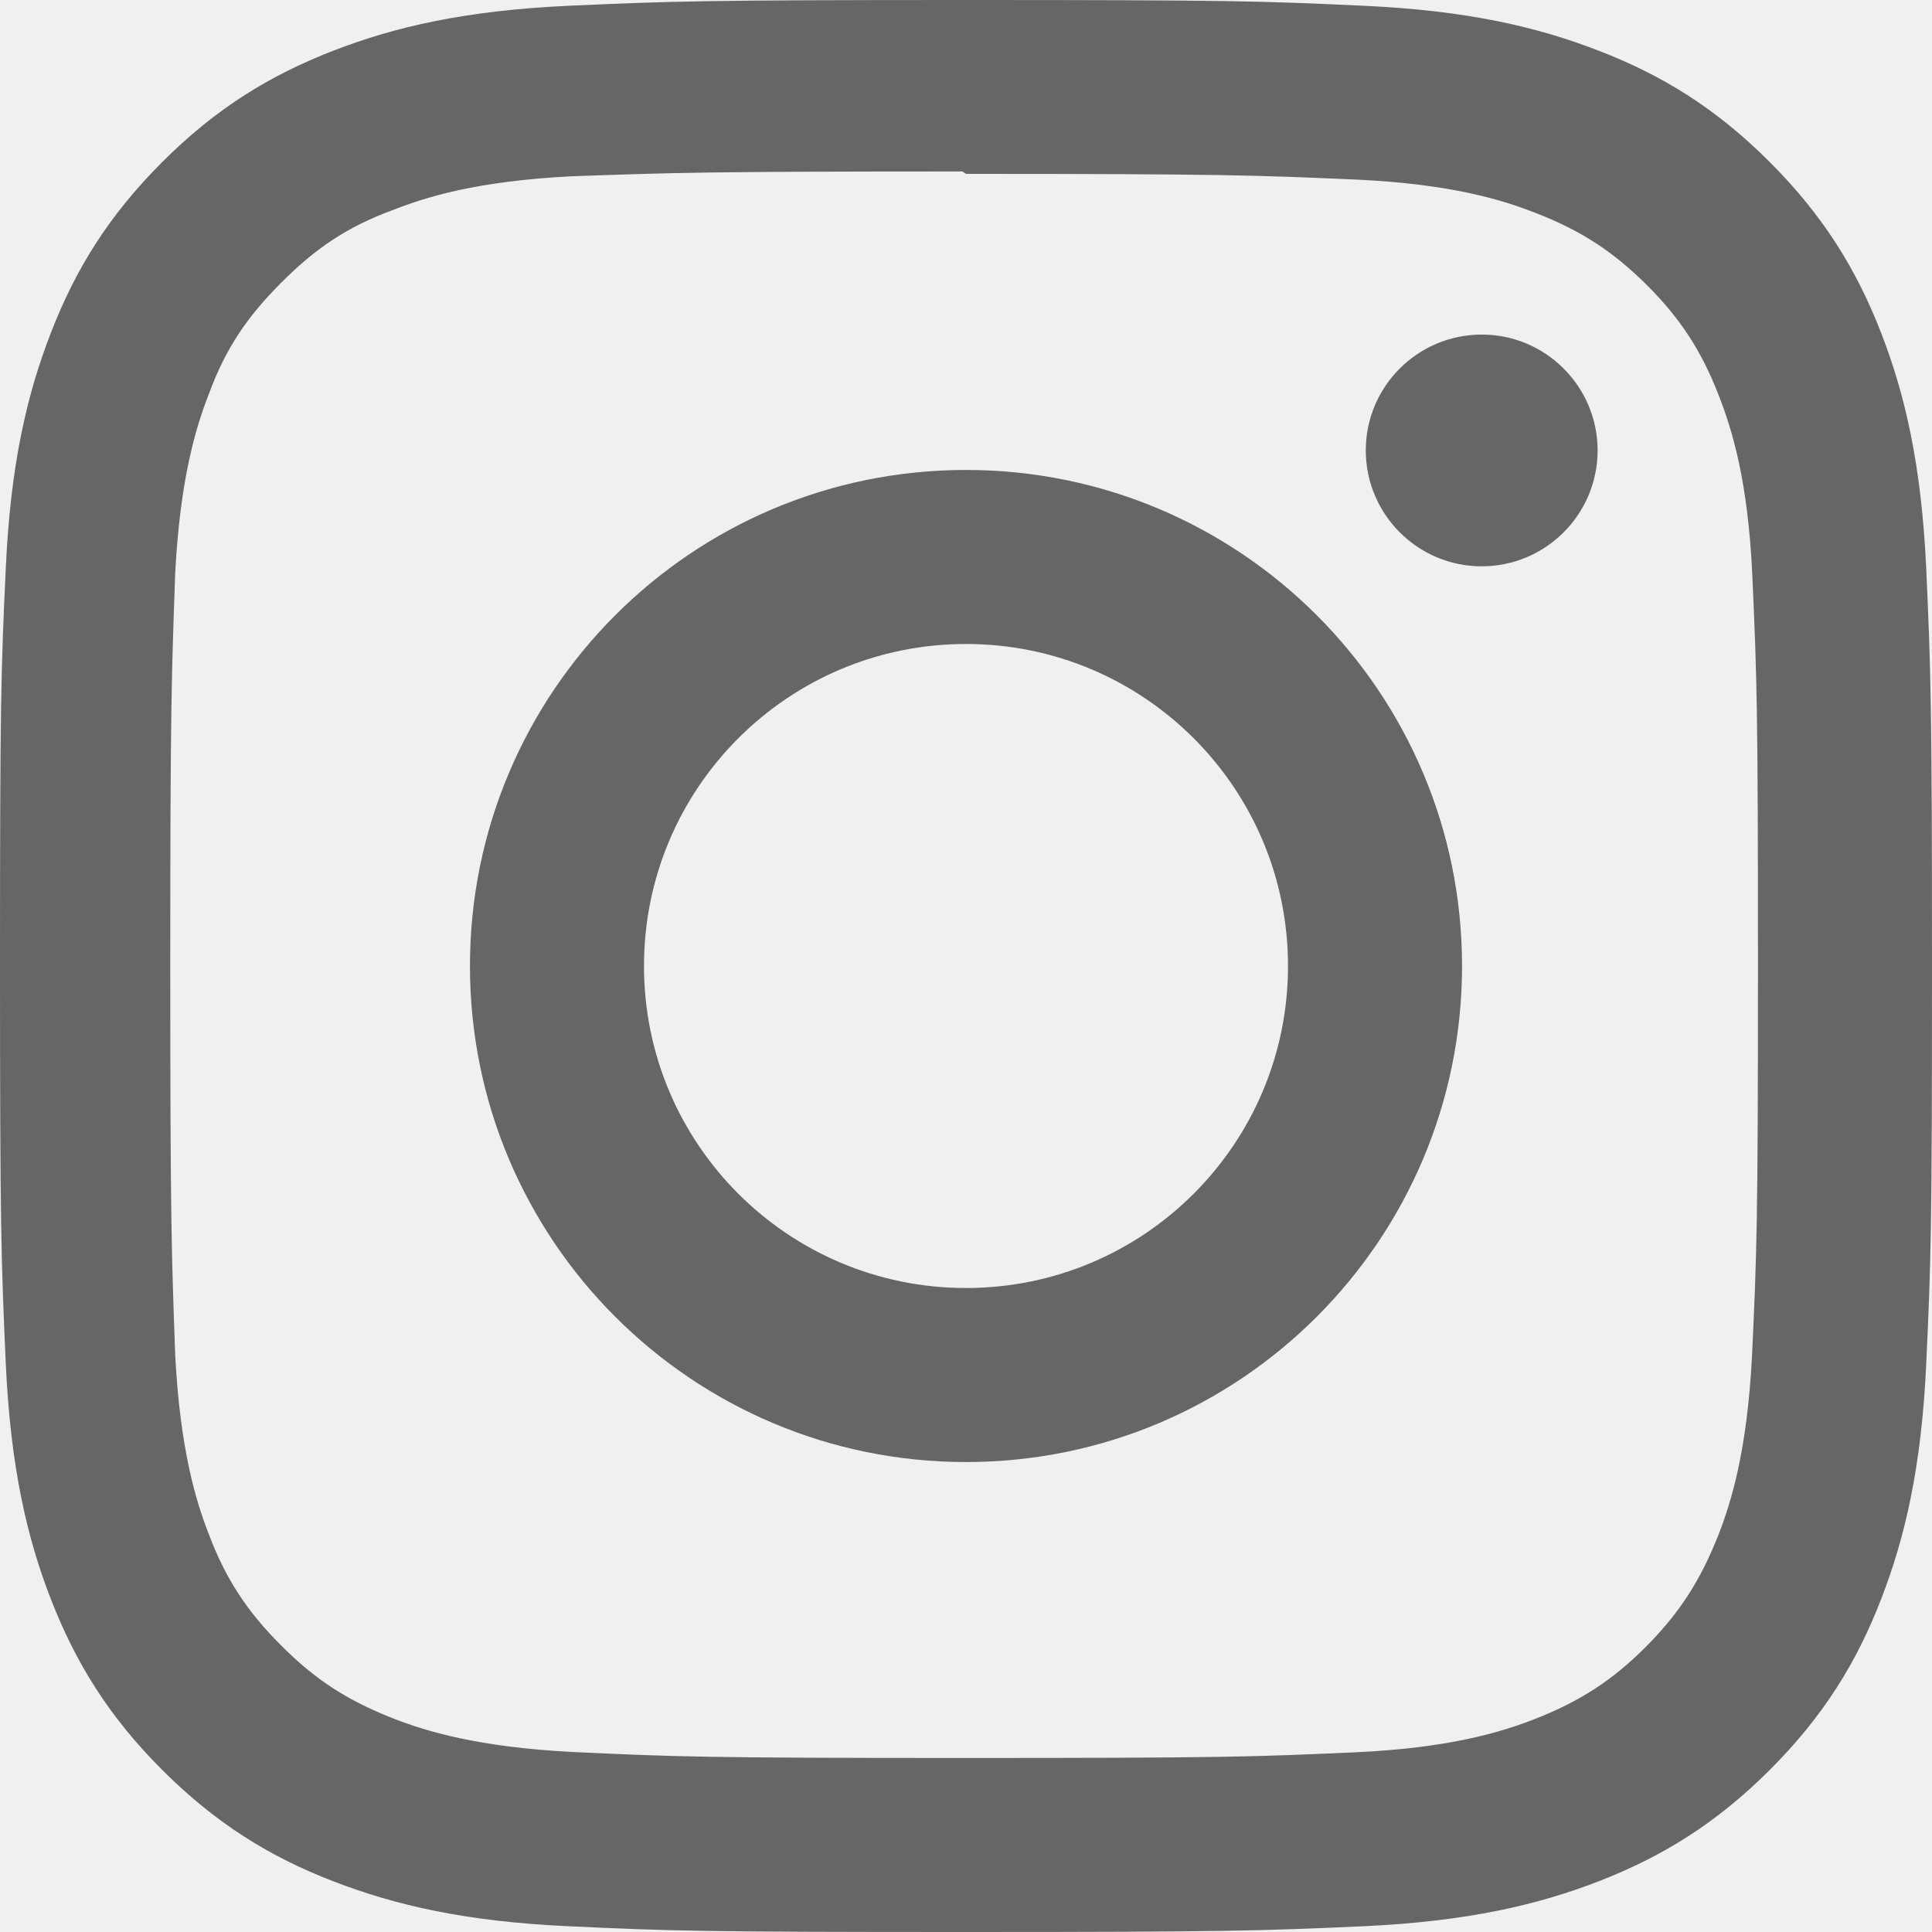
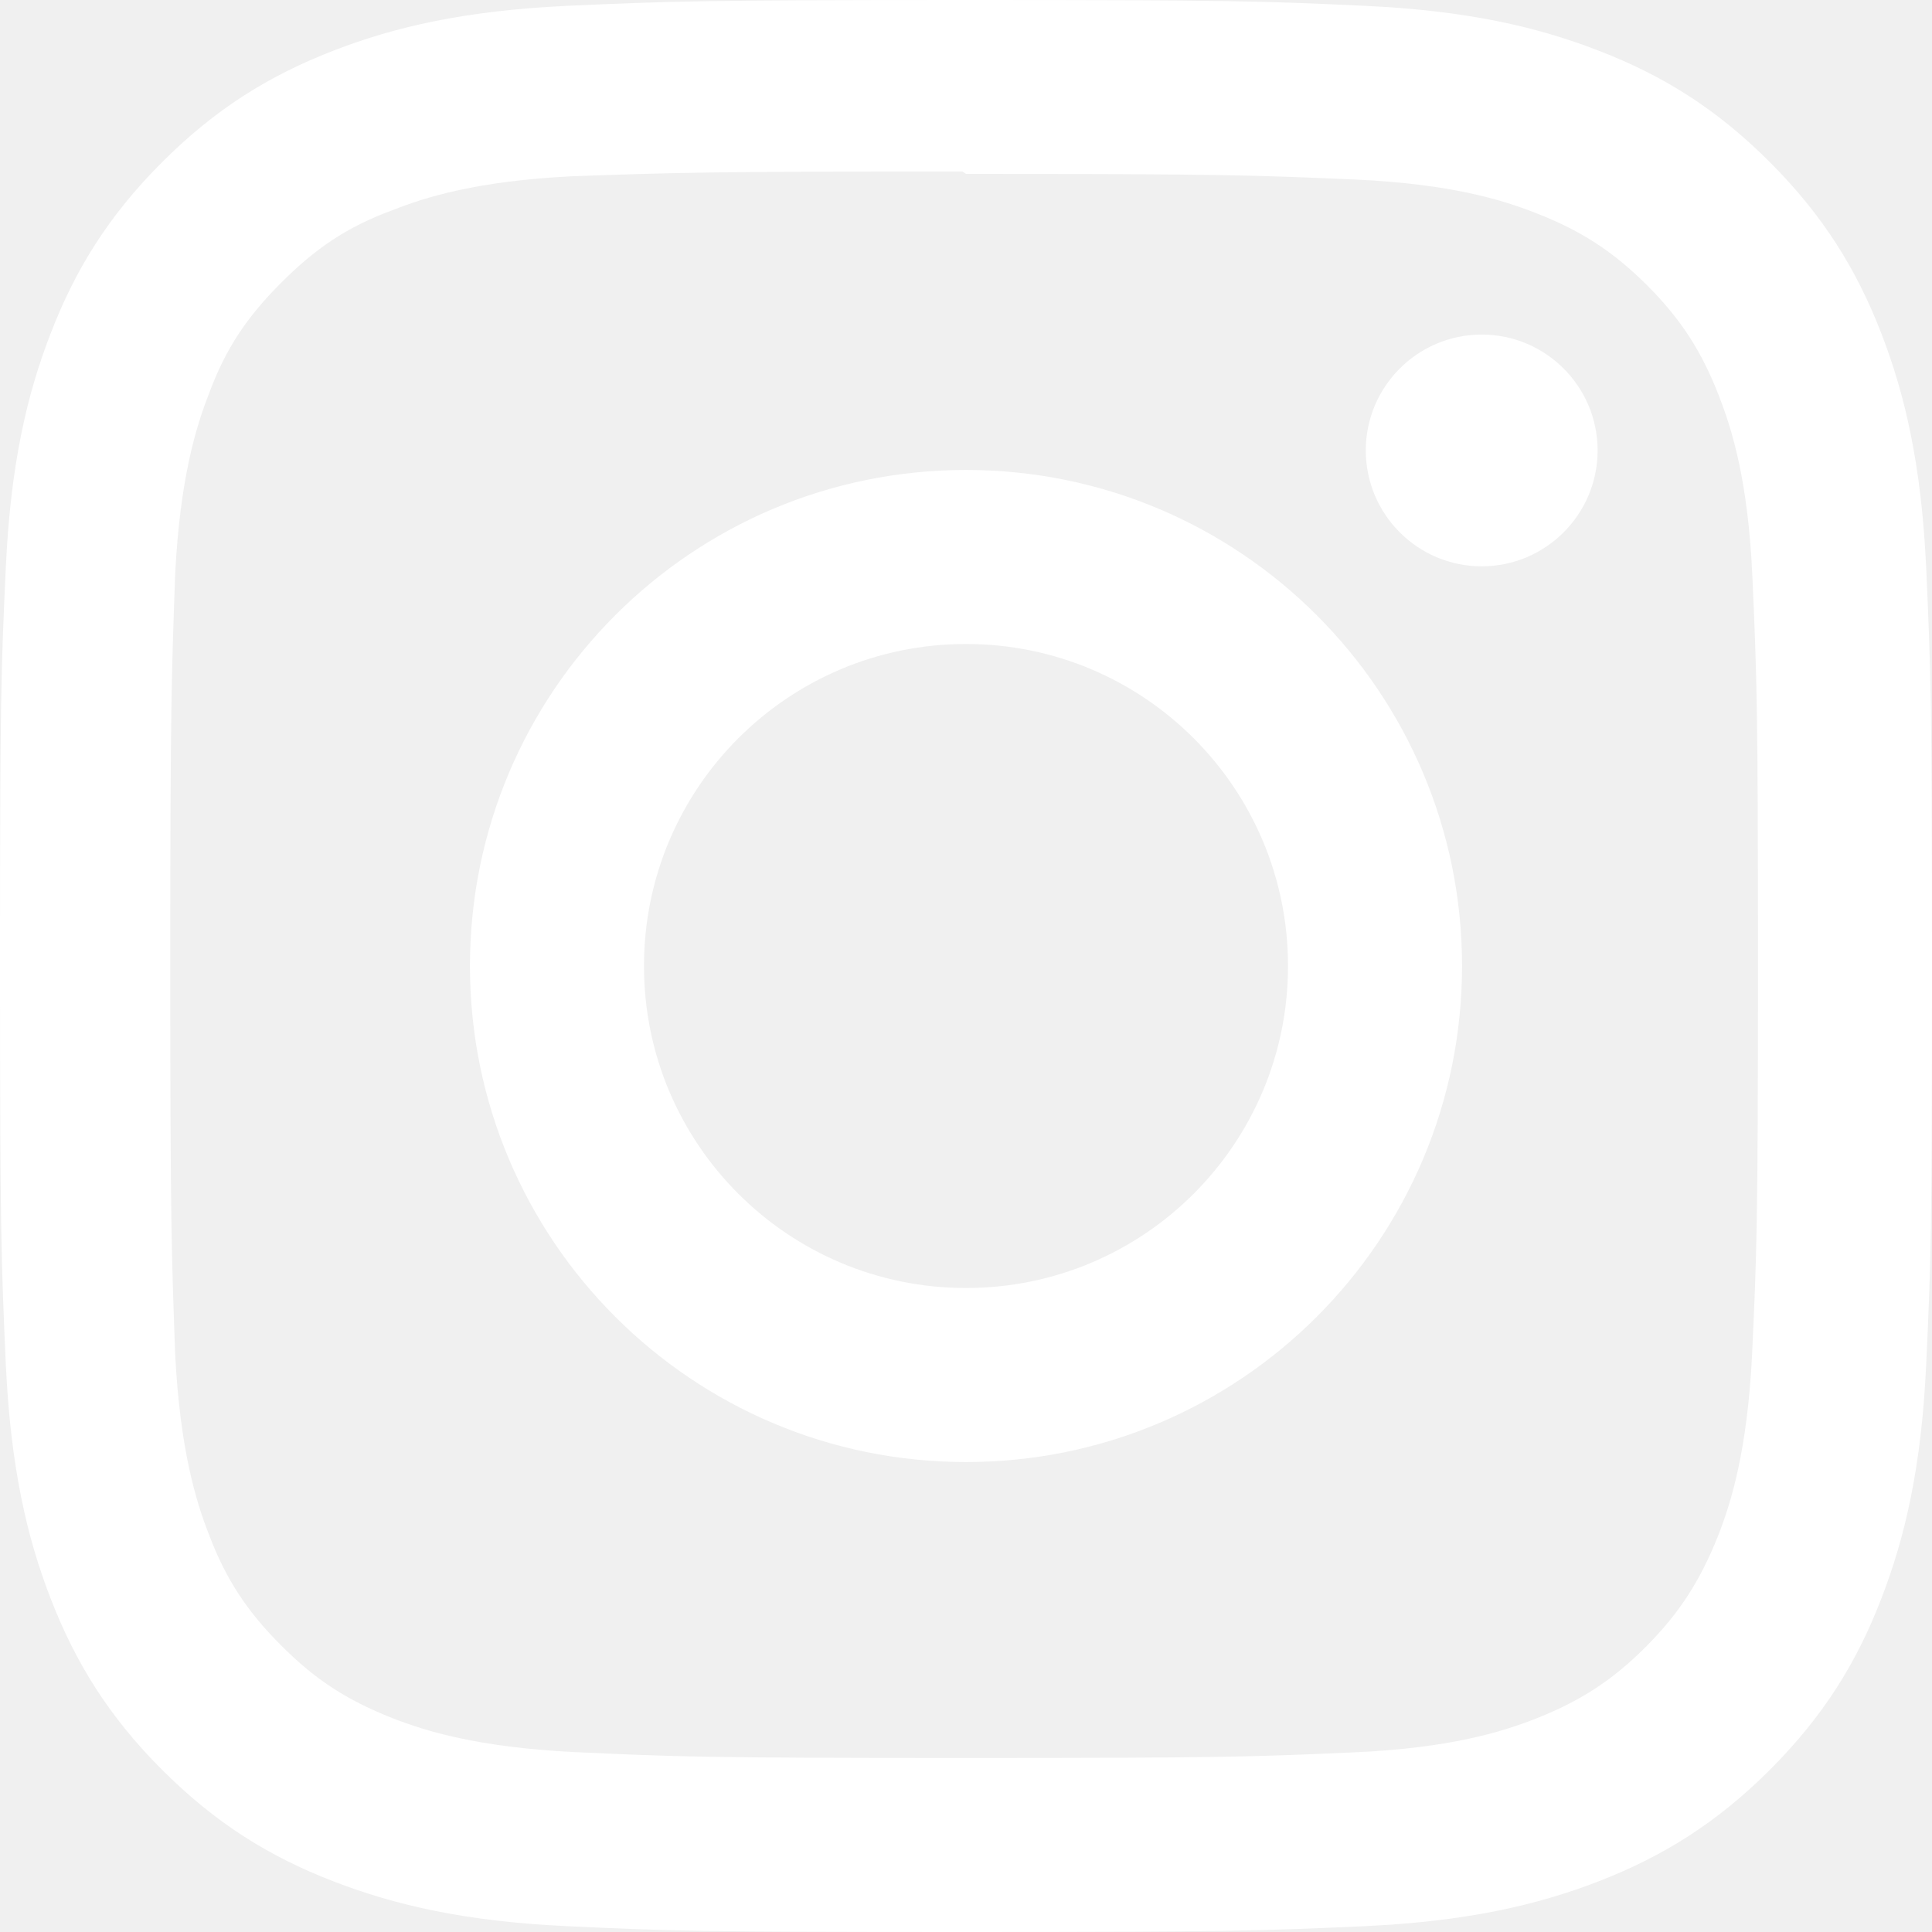
<svg xmlns="http://www.w3.org/2000/svg" width="40" height="40" viewBox="0 0 40 40" fill="none">
-   <path d="M20 0C14.567 0 13.888 0.025 11.755 0.12C9.625 0.22 8.175 0.555 6.9 1.05C5.585 1.56 4.468 2.245 3.357 3.357C2.245 4.468 1.558 5.583 1.05 6.9C0.555 8.175 0.218 9.625 0.12 11.755C0.02 13.888 0 14.567 0 20C0 25.433 0.025 26.112 0.12 28.245C0.22 30.373 0.555 31.825 1.05 33.1C1.56 34.413 2.245 35.532 3.357 36.643C4.468 37.753 5.583 38.442 6.9 38.95C8.177 39.443 9.627 39.782 11.755 39.88C13.888 39.98 14.567 40 20 40C25.433 40 26.112 39.975 28.245 39.88C30.373 39.78 31.825 39.443 33.1 38.95C34.413 38.44 35.532 37.753 36.643 36.643C37.753 35.532 38.442 34.418 38.95 33.1C39.443 31.825 39.782 30.373 39.88 28.245C39.98 26.112 40 25.433 40 20C40 14.567 39.975 13.888 39.88 11.755C39.78 9.627 39.443 8.173 38.95 6.9C38.44 5.585 37.753 4.468 36.643 3.357C35.532 2.245 34.418 1.558 33.1 1.05C31.825 0.555 30.373 0.218 28.245 0.12C26.112 0.02 25.433 0 20 0ZM20 3.6C25.338 3.6 25.975 3.627 28.083 3.718C30.033 3.81 31.092 4.133 31.795 4.41C32.732 4.772 33.395 5.205 34.098 5.903C34.797 6.603 35.23 7.268 35.592 8.205C35.865 8.908 36.192 9.967 36.28 11.917C36.375 14.027 36.397 14.66 36.397 20C36.397 25.34 36.372 25.975 36.273 28.083C36.172 30.033 35.847 31.092 35.572 31.795C35.198 32.732 34.773 33.395 34.073 34.098C33.375 34.797 32.7 35.23 31.773 35.592C31.073 35.865 29.998 36.192 28.048 36.28C25.925 36.375 25.3 36.397 19.95 36.397C14.598 36.397 13.973 36.372 11.852 36.273C9.9 36.172 8.825 35.847 8.125 35.572C7.177 35.198 6.525 34.773 5.827 34.073C5.125 33.375 4.677 32.7 4.327 31.773C4.052 31.073 3.728 29.998 3.627 28.048C3.552 25.948 3.525 25.3 3.525 19.975C3.525 14.648 3.552 13.998 3.627 11.873C3.728 9.923 4.052 8.85 4.327 8.15C4.677 7.2 5.125 6.55 5.827 5.848C6.525 5.15 7.177 4.7 8.125 4.352C8.825 4.075 9.877 3.75 11.827 3.65C13.952 3.575 14.577 3.55 19.925 3.55L20 3.6ZM20 9.73C14.325 9.73 9.73 14.33 9.73 20C9.73 25.675 14.33 30.27 20 30.27C25.675 30.27 30.27 25.67 30.27 20C30.27 14.325 25.67 9.73 20 9.73ZM20 26.667C16.317 26.667 13.333 23.683 13.333 20C13.333 16.317 16.317 13.333 20 13.333C23.683 13.333 26.667 16.317 26.667 20C26.667 23.683 23.683 26.667 20 26.667ZM33.077 9.325C33.077 10.65 32 11.725 30.677 11.725C29.352 11.725 28.277 10.648 28.277 9.325C28.277 8.002 29.353 6.927 30.677 6.927C31.998 6.925 33.077 8.002 33.077 9.325Z" fill="#666666" />
+   <path d="M20 0C14.567 0 13.888 0.025 11.755 0.12C9.625 0.22 8.175 0.555 6.9 1.05C5.585 1.56 4.468 2.245 3.357 3.357C2.245 4.468 1.558 5.583 1.05 6.9C0.555 8.175 0.218 9.625 0.12 11.755C0.02 13.888 0 14.567 0 20C0 25.433 0.025 26.112 0.12 28.245C0.22 30.373 0.555 31.825 1.05 33.1C1.56 34.413 2.245 35.532 3.357 36.643C4.468 37.753 5.583 38.442 6.9 38.95C8.177 39.443 9.627 39.782 11.755 39.88C13.888 39.98 14.567 40 20 40C25.433 40 26.112 39.975 28.245 39.88C30.373 39.78 31.825 39.443 33.1 38.95C34.413 38.44 35.532 37.753 36.643 36.643C37.753 35.532 38.442 34.418 38.95 33.1C39.443 31.825 39.782 30.373 39.88 28.245C39.98 26.112 40 25.433 40 20C40 14.567 39.975 13.888 39.88 11.755C39.78 9.627 39.443 8.173 38.95 6.9C38.44 5.585 37.753 4.468 36.643 3.357C35.532 2.245 34.418 1.558 33.1 1.05C31.825 0.555 30.373 0.218 28.245 0.12C26.112 0.02 25.433 0 20 0ZM20 3.6C25.338 3.6 25.975 3.627 28.083 3.718C30.033 3.81 31.092 4.133 31.795 4.41C32.732 4.772 33.395 5.205 34.098 5.903C34.797 6.603 35.23 7.268 35.592 8.205C35.865 8.908 36.192 9.967 36.28 11.917C36.375 14.027 36.397 14.66 36.397 20C36.397 25.34 36.372 25.975 36.273 28.083C36.172 30.033 35.847 31.092 35.572 31.795C35.198 32.732 34.773 33.395 34.073 34.098C33.375 34.797 32.7 35.23 31.773 35.592C31.073 35.865 29.998 36.192 28.048 36.28C25.925 36.375 25.3 36.397 19.95 36.397C14.598 36.397 13.973 36.372 11.852 36.273C9.9 36.172 8.825 35.847 8.125 35.572C7.177 35.198 6.525 34.773 5.827 34.073C5.125 33.375 4.677 32.7 4.327 31.773C4.052 31.073 3.728 29.998 3.627 28.048C3.552 25.948 3.525 25.3 3.525 19.975C3.525 14.648 3.552 13.998 3.627 11.873C3.728 9.923 4.052 8.85 4.327 8.15C4.677 7.2 5.125 6.55 5.827 5.848C6.525 5.15 7.177 4.7 8.125 4.352C8.825 4.075 9.877 3.75 11.827 3.65C13.952 3.575 14.577 3.55 19.925 3.55L20 3.6ZM20 9.73C14.325 9.73 9.73 14.33 9.73 20C9.73 25.675 14.33 30.27 20 30.27C25.675 30.27 30.27 25.67 30.27 20C30.27 14.325 25.67 9.73 20 9.73ZM20 26.667C16.317 26.667 13.333 23.683 13.333 20C13.333 16.317 16.317 13.333 20 13.333C23.683 13.333 26.667 16.317 26.667 20C26.667 23.683 23.683 26.667 20 26.667ZM33.077 9.325C33.077 10.65 32 11.725 30.677 11.725C29.352 11.725 28.277 10.648 28.277 9.325C28.277 8.002 29.353 6.927 30.677 6.927C31.998 6.925 33.077 8.002 33.077 9.325Z" fill="white" />
</svg>
